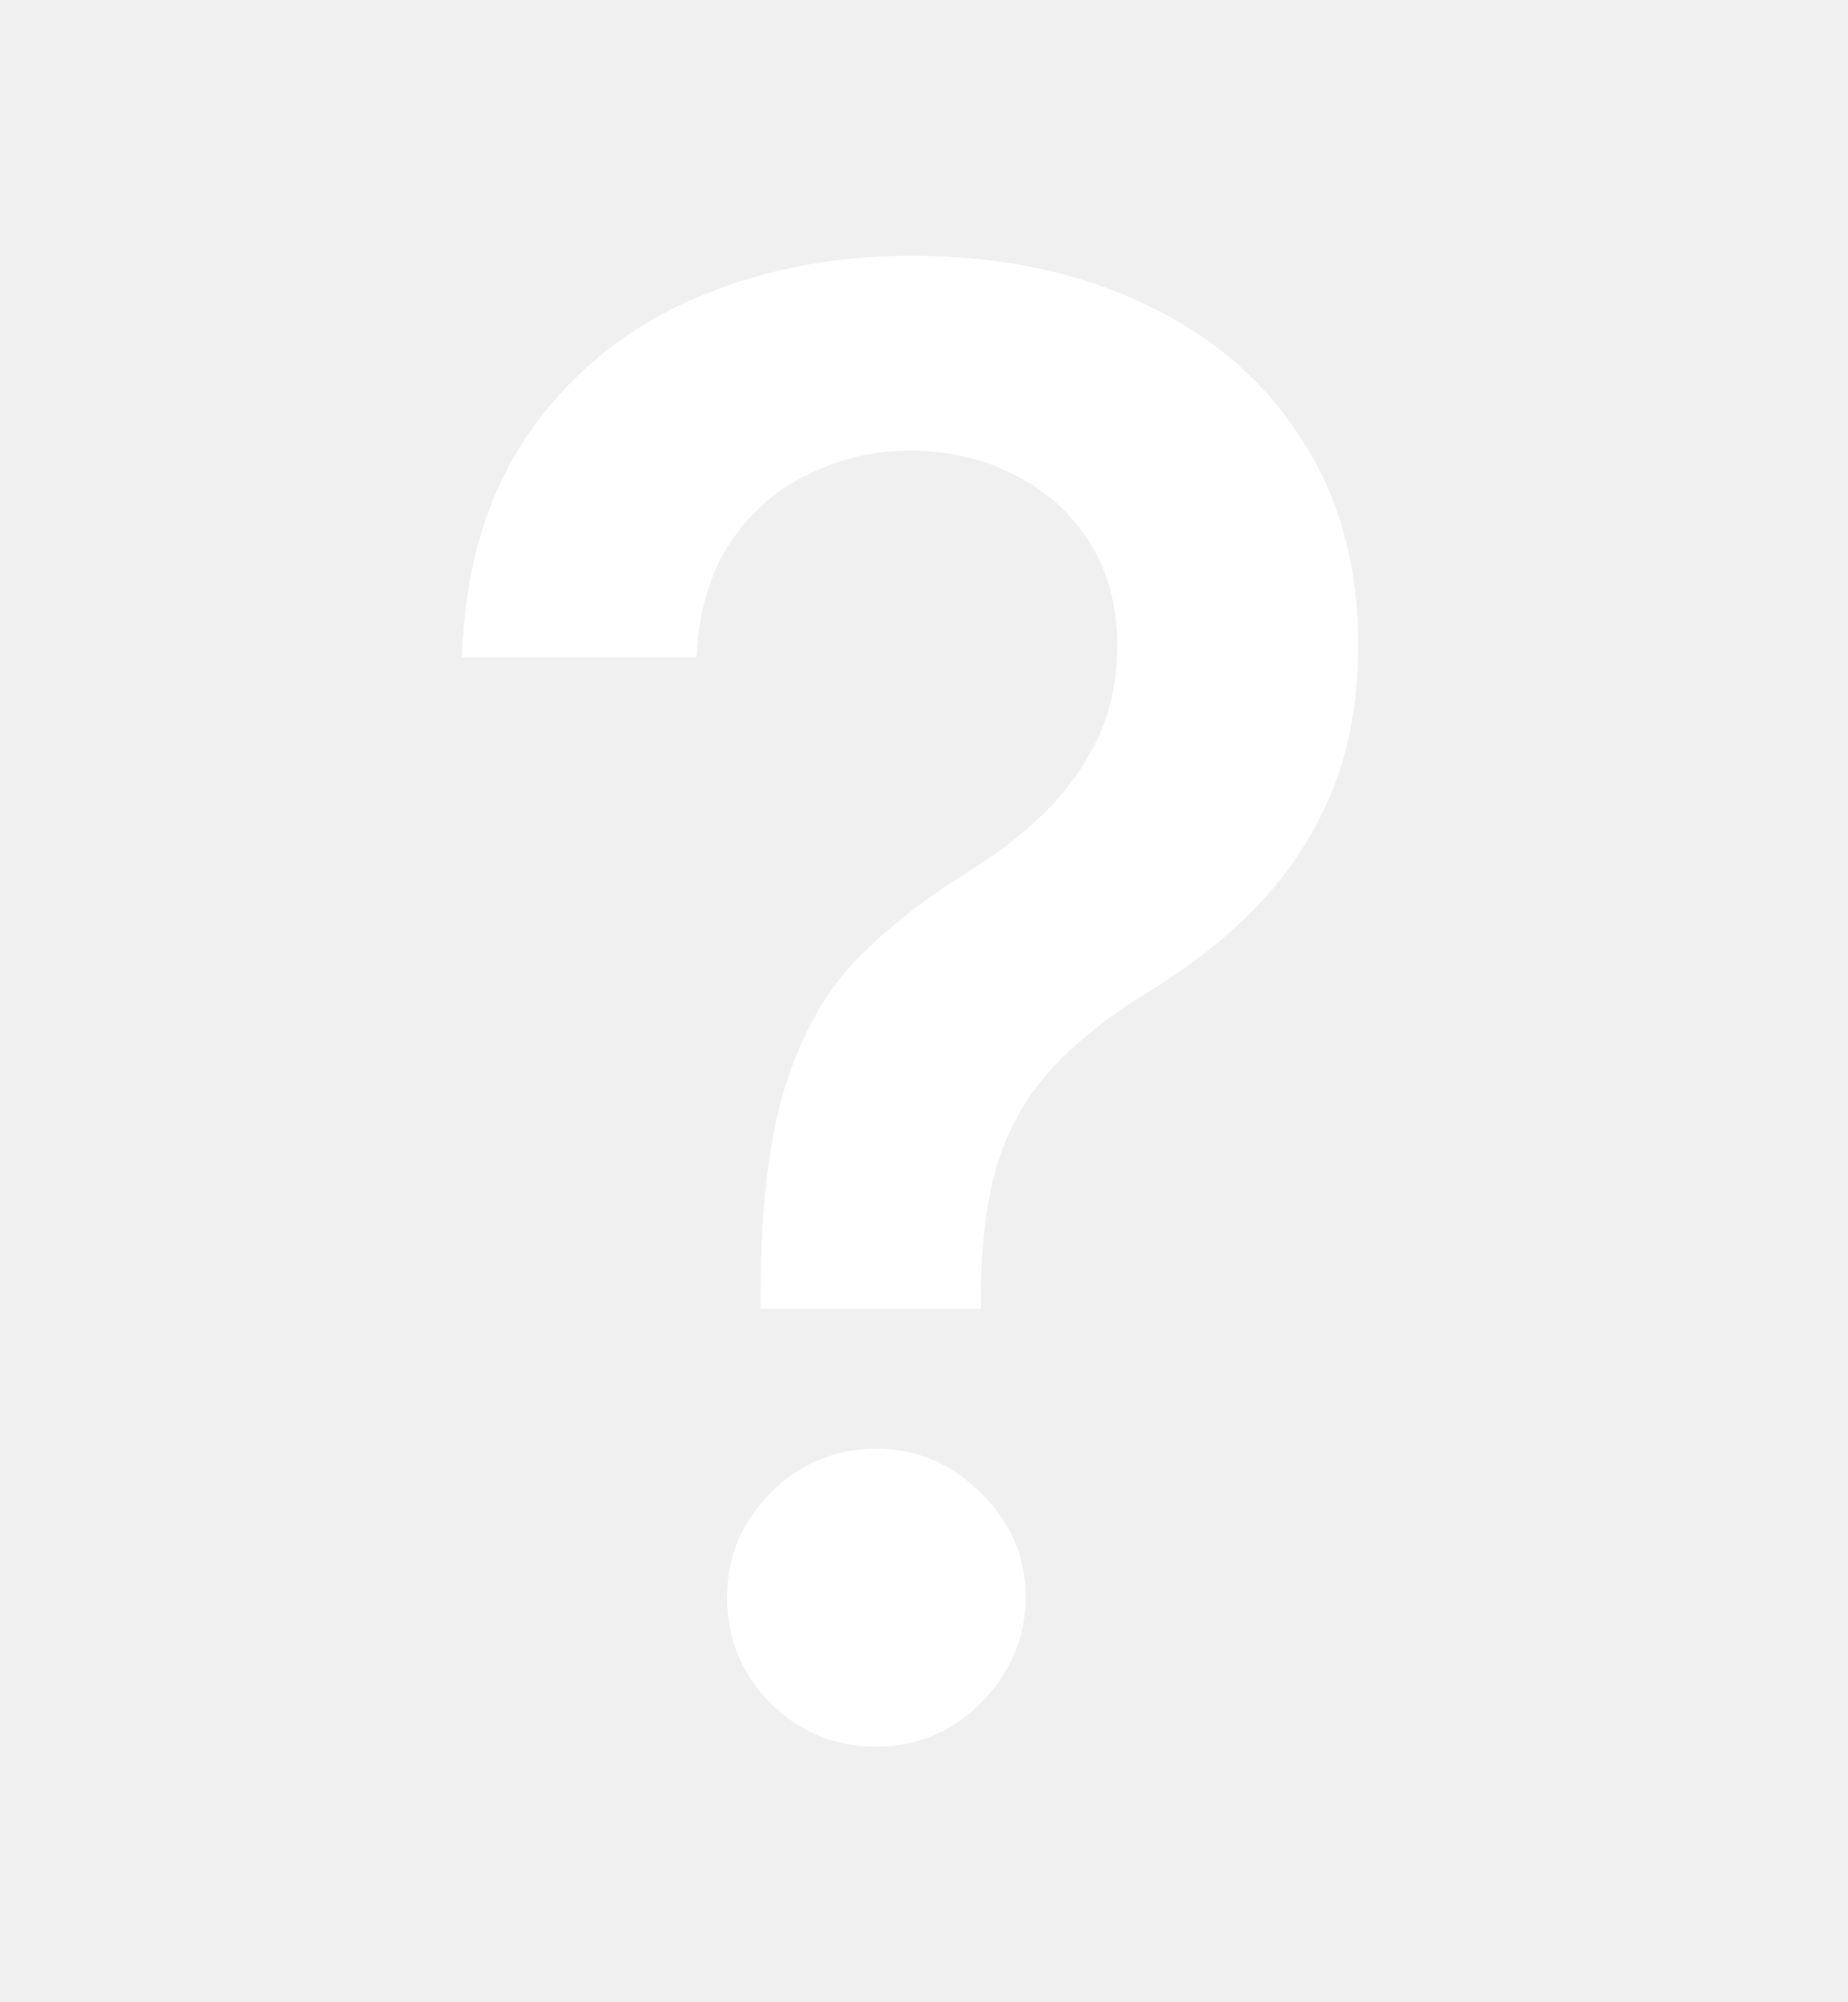
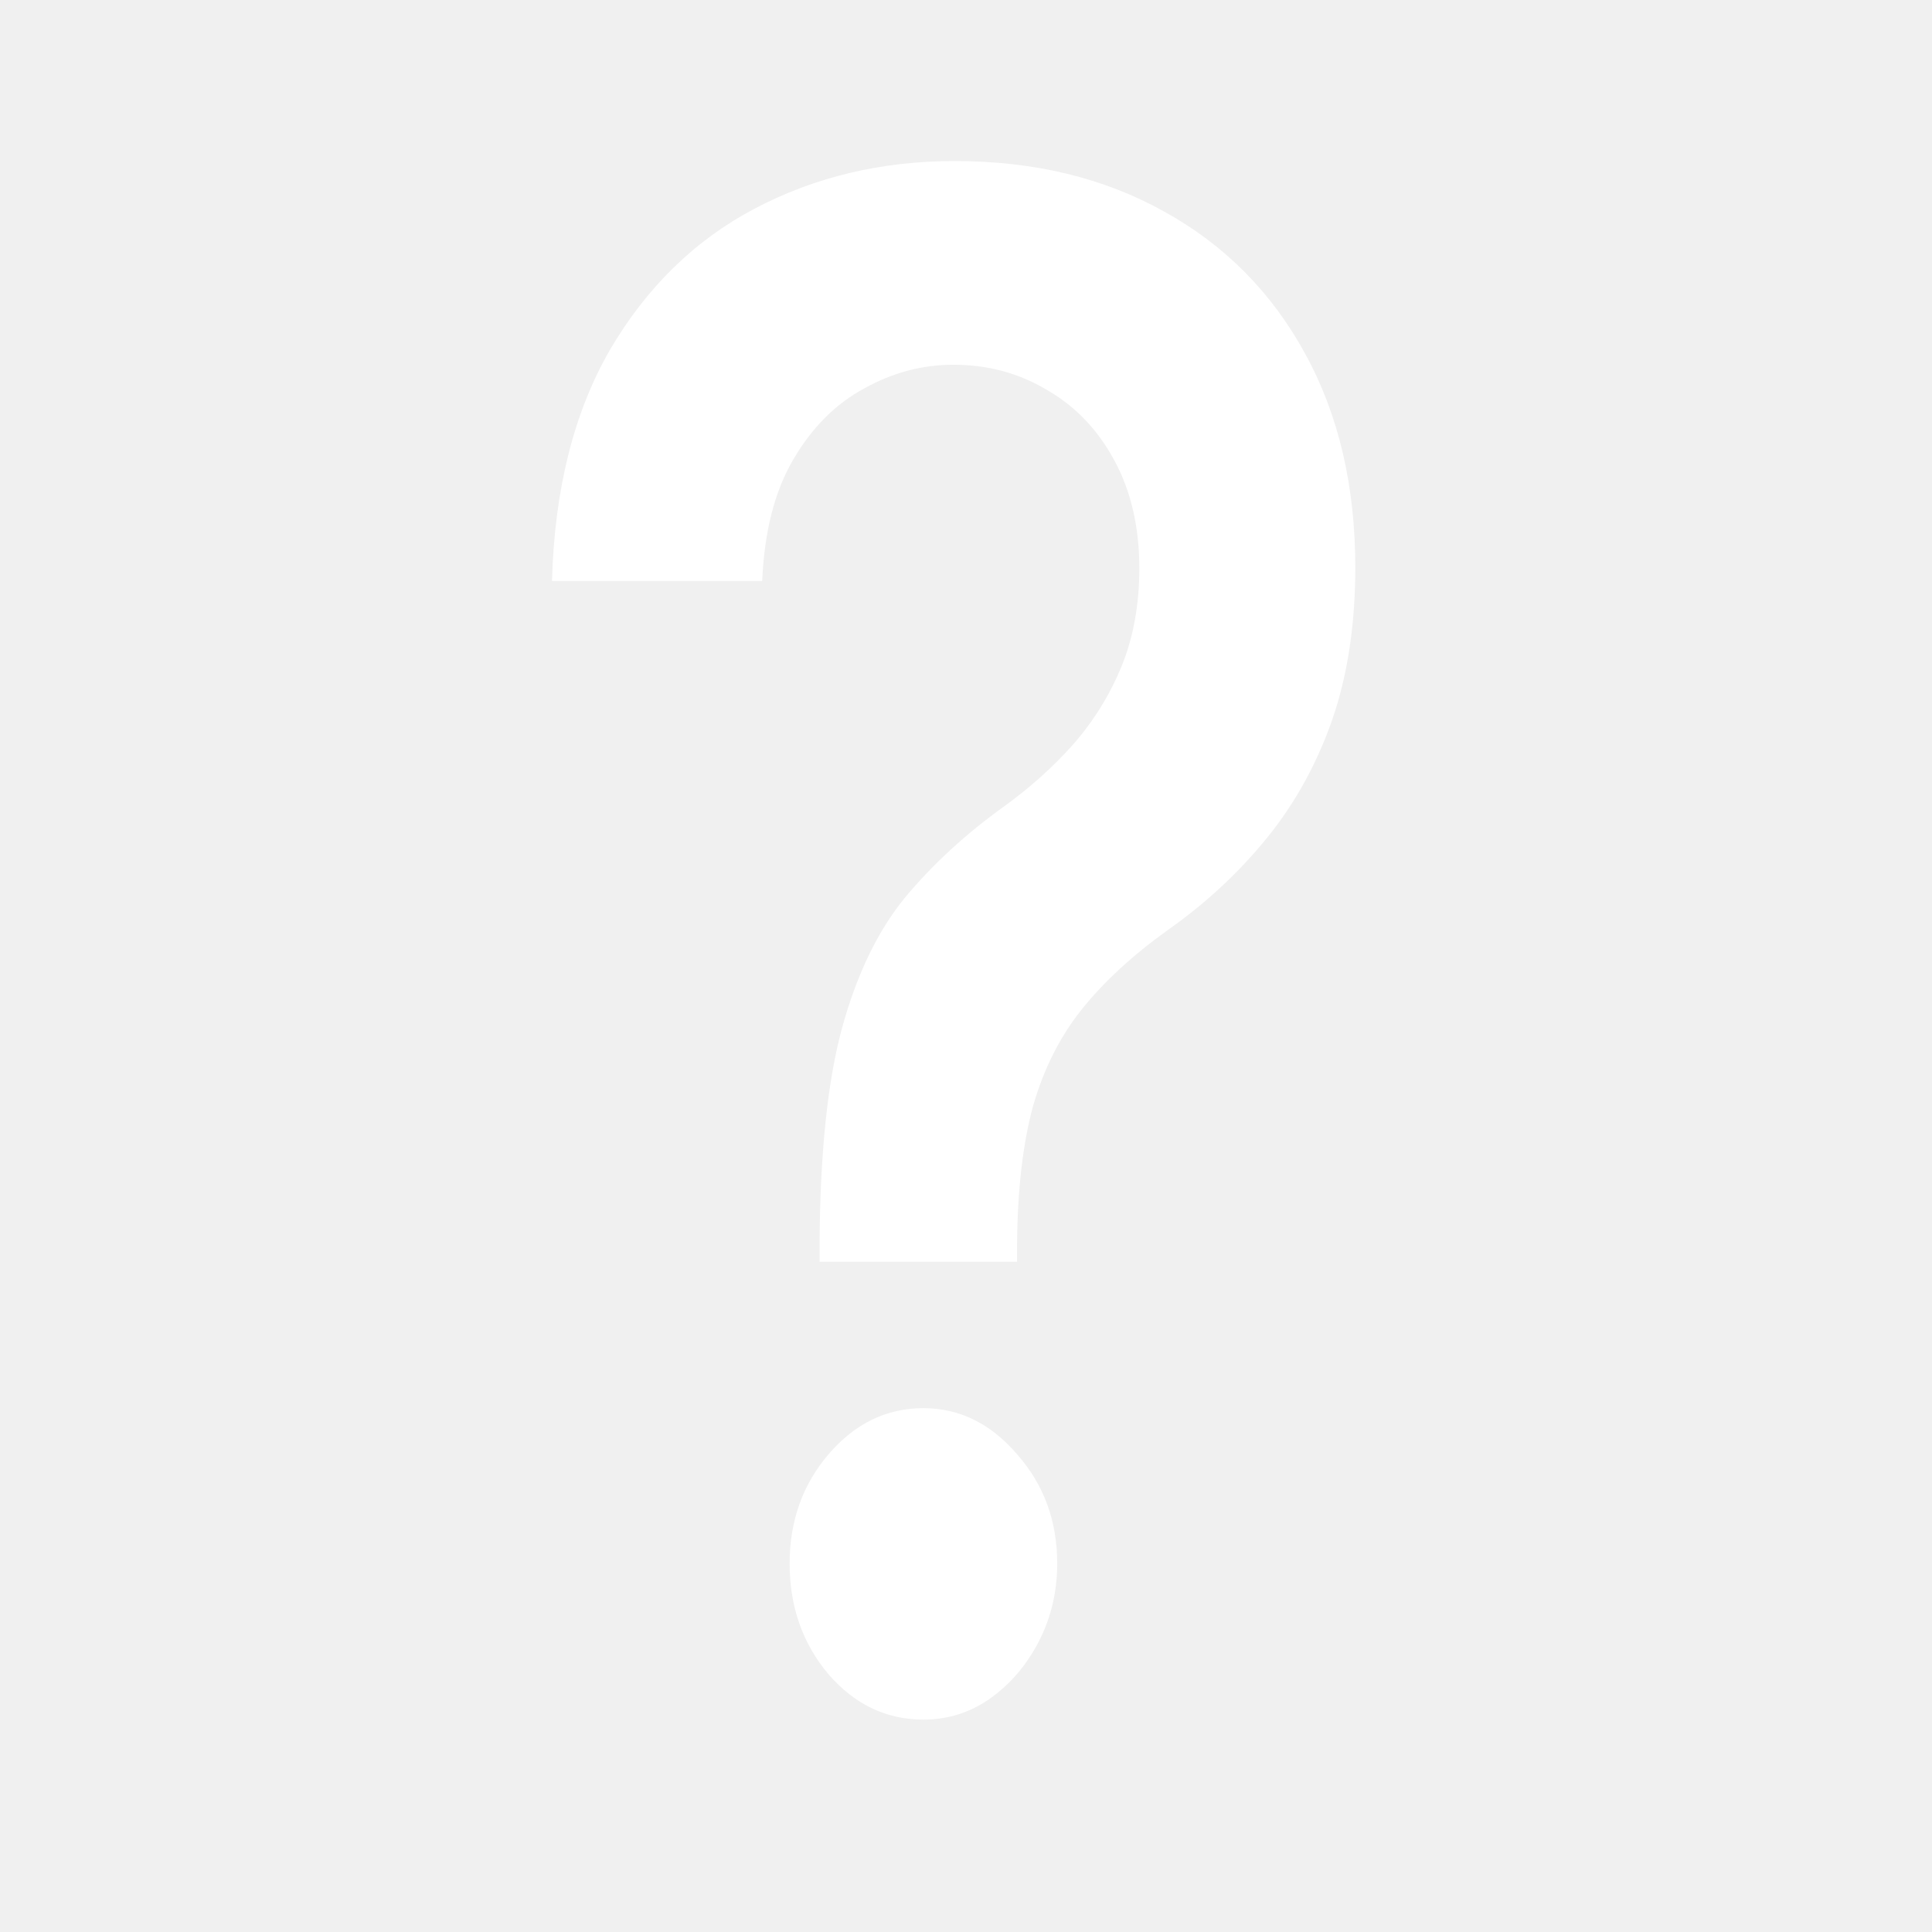
- <svg xmlns="http://www.w3.org/2000/svg" width="12" height="13" viewBox="0 0 12 13" fill="none">
-   <path d="M4.939 8.498V8.392C4.942 7.829 4.996 7.381 5.101 7.049C5.208 6.713 5.361 6.442 5.558 6.236C5.758 6.03 5.998 5.841 6.278 5.668C6.462 5.554 6.629 5.427 6.776 5.285C6.924 5.14 7.041 4.979 7.127 4.8C7.213 4.619 7.256 4.416 7.256 4.191C7.256 3.936 7.196 3.712 7.076 3.522C6.956 3.331 6.793 3.185 6.587 3.083C6.384 2.978 6.158 2.926 5.908 2.926C5.684 2.926 5.468 2.975 5.262 3.074C5.056 3.169 4.885 3.315 4.75 3.512C4.614 3.709 4.539 3.962 4.523 4.269H3C3.018 3.7 3.159 3.221 3.42 2.834C3.685 2.446 4.034 2.154 4.468 1.957C4.905 1.76 5.388 1.661 5.918 1.661C6.493 1.661 6.999 1.766 7.436 1.975C7.873 2.181 8.214 2.475 8.457 2.857C8.7 3.235 8.821 3.679 8.821 4.186C8.821 4.537 8.766 4.851 8.655 5.128C8.544 5.402 8.387 5.647 8.184 5.862C7.981 6.078 7.74 6.27 7.46 6.439C7.204 6.596 6.996 6.761 6.836 6.933C6.679 7.102 6.562 7.302 6.485 7.533C6.412 7.764 6.373 8.05 6.37 8.392V8.498H4.939ZM5.691 11.342C5.424 11.342 5.194 11.248 5.004 11.06C4.816 10.87 4.722 10.64 4.722 10.372C4.722 10.108 4.816 9.882 5.004 9.694C5.194 9.503 5.424 9.408 5.691 9.408C5.953 9.408 6.179 9.503 6.37 9.694C6.564 9.882 6.661 10.108 6.661 10.372C6.661 10.548 6.616 10.709 6.527 10.857C6.438 11.005 6.319 11.123 6.172 11.213C6.027 11.299 5.867 11.342 5.691 11.342Z" fill="white" />
+ <svg xmlns="http://www.w3.org/2000/svg" width="14" height="14" viewBox="0 0 14 14" fill="none">
+   <path d="M5.939 9.143V9.02C5.942 8.363 5.996 7.84 6.101 7.452C6.208 7.061 6.361 6.745 6.558 6.504C6.758 6.264 6.998 6.043 7.278 5.842C7.462 5.709 7.629 5.56 7.776 5.395C7.924 5.226 8.041 5.038 8.127 4.829C8.213 4.618 8.256 4.381 8.256 4.118C8.256 3.82 8.196 3.56 8.076 3.338C7.956 3.115 7.793 2.944 7.587 2.826C7.384 2.704 7.158 2.643 6.908 2.643C6.684 2.643 6.468 2.7 6.262 2.815C6.056 2.926 5.885 3.097 5.75 3.327C5.614 3.557 5.539 3.851 5.523 4.21H4C4.018 3.546 4.159 2.987 4.42 2.535C4.685 2.083 5.034 1.741 5.468 1.512C5.905 1.282 6.388 1.167 6.918 1.167C7.493 1.167 7.999 1.289 8.436 1.533C8.873 1.774 9.214 2.117 9.457 2.562C9.7 3.004 9.821 3.521 9.821 4.113C9.821 4.522 9.766 4.889 9.655 5.212C9.544 5.531 9.387 5.817 9.184 6.068C8.981 6.319 8.74 6.544 8.46 6.741C8.204 6.925 7.996 7.117 7.836 7.318C7.679 7.515 7.562 7.749 7.485 8.018C7.412 8.287 7.373 8.621 7.37 9.02V9.143H5.939ZM6.691 12.461C6.424 12.461 6.194 12.352 6.004 12.133C5.816 11.91 5.722 11.643 5.722 11.33C5.722 11.021 5.816 10.758 6.004 10.538C6.194 10.316 6.424 10.204 6.691 10.204C6.953 10.204 7.179 10.316 7.37 10.538C7.564 10.758 7.661 11.021 7.661 11.33C7.661 11.535 7.616 11.723 7.527 11.896C7.438 12.068 7.319 12.206 7.172 12.31C7.027 12.411 6.867 12.461 6.691 12.461Z" fill="white" />
</svg>
